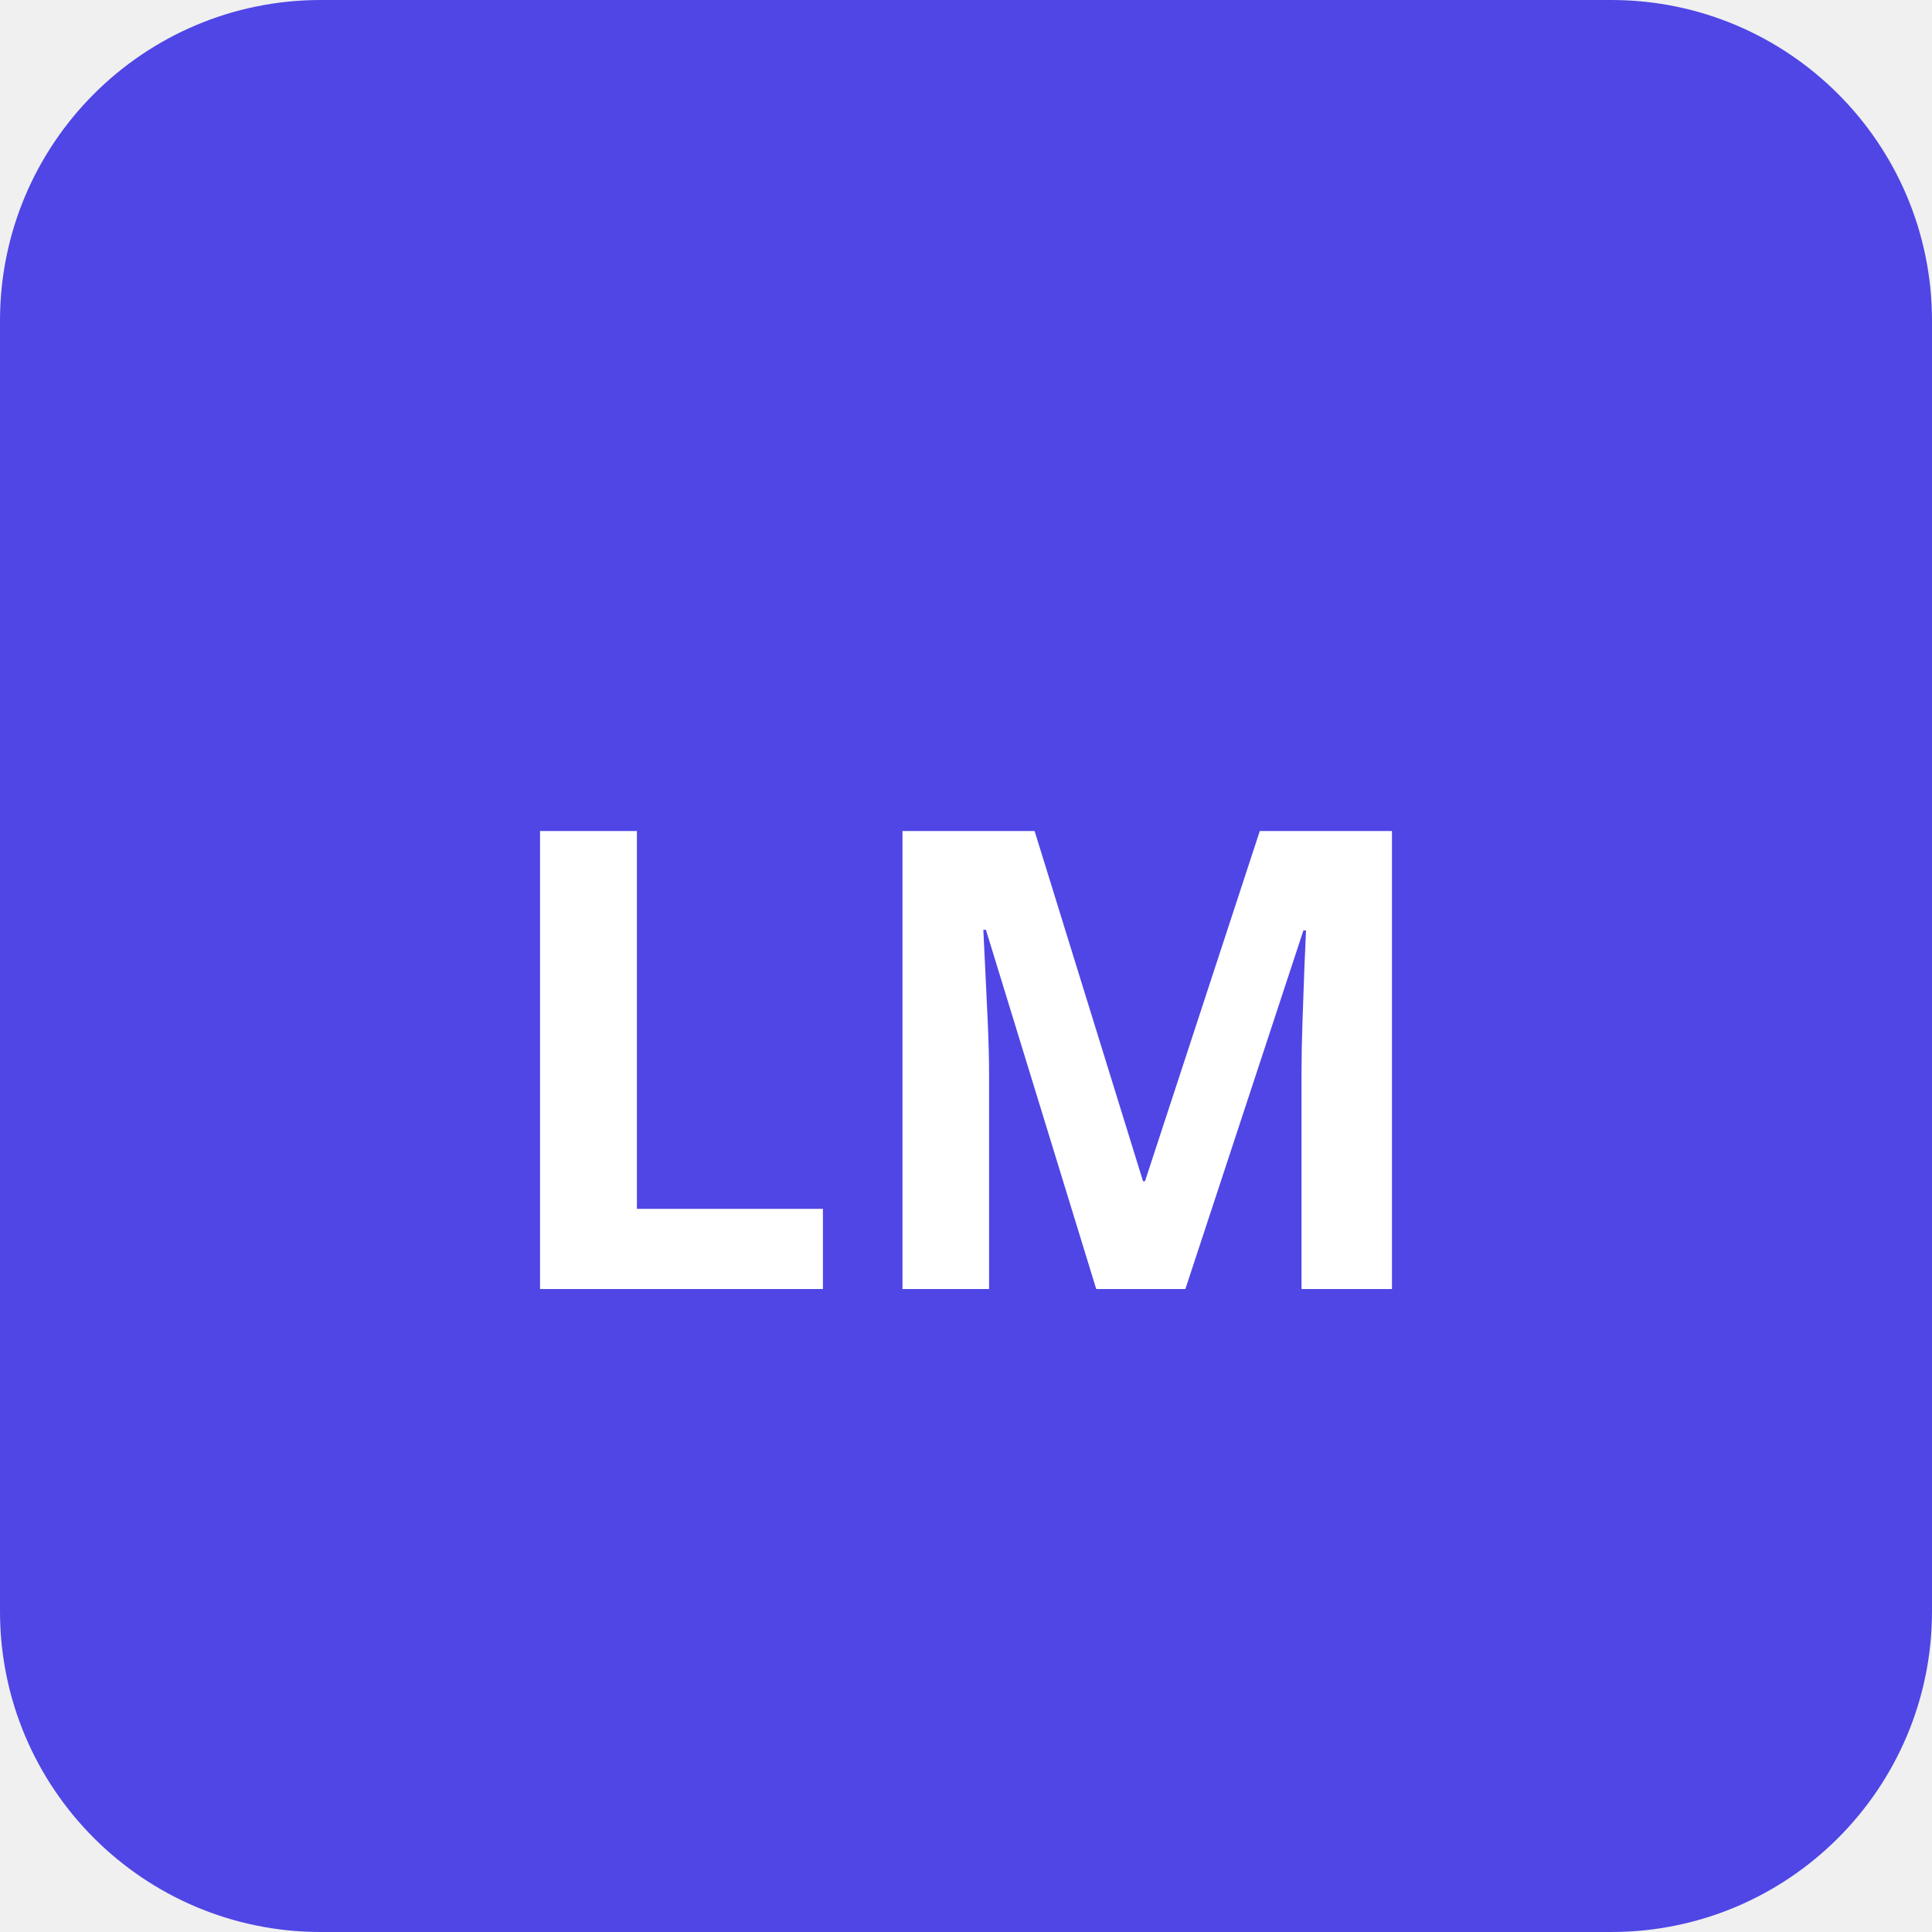
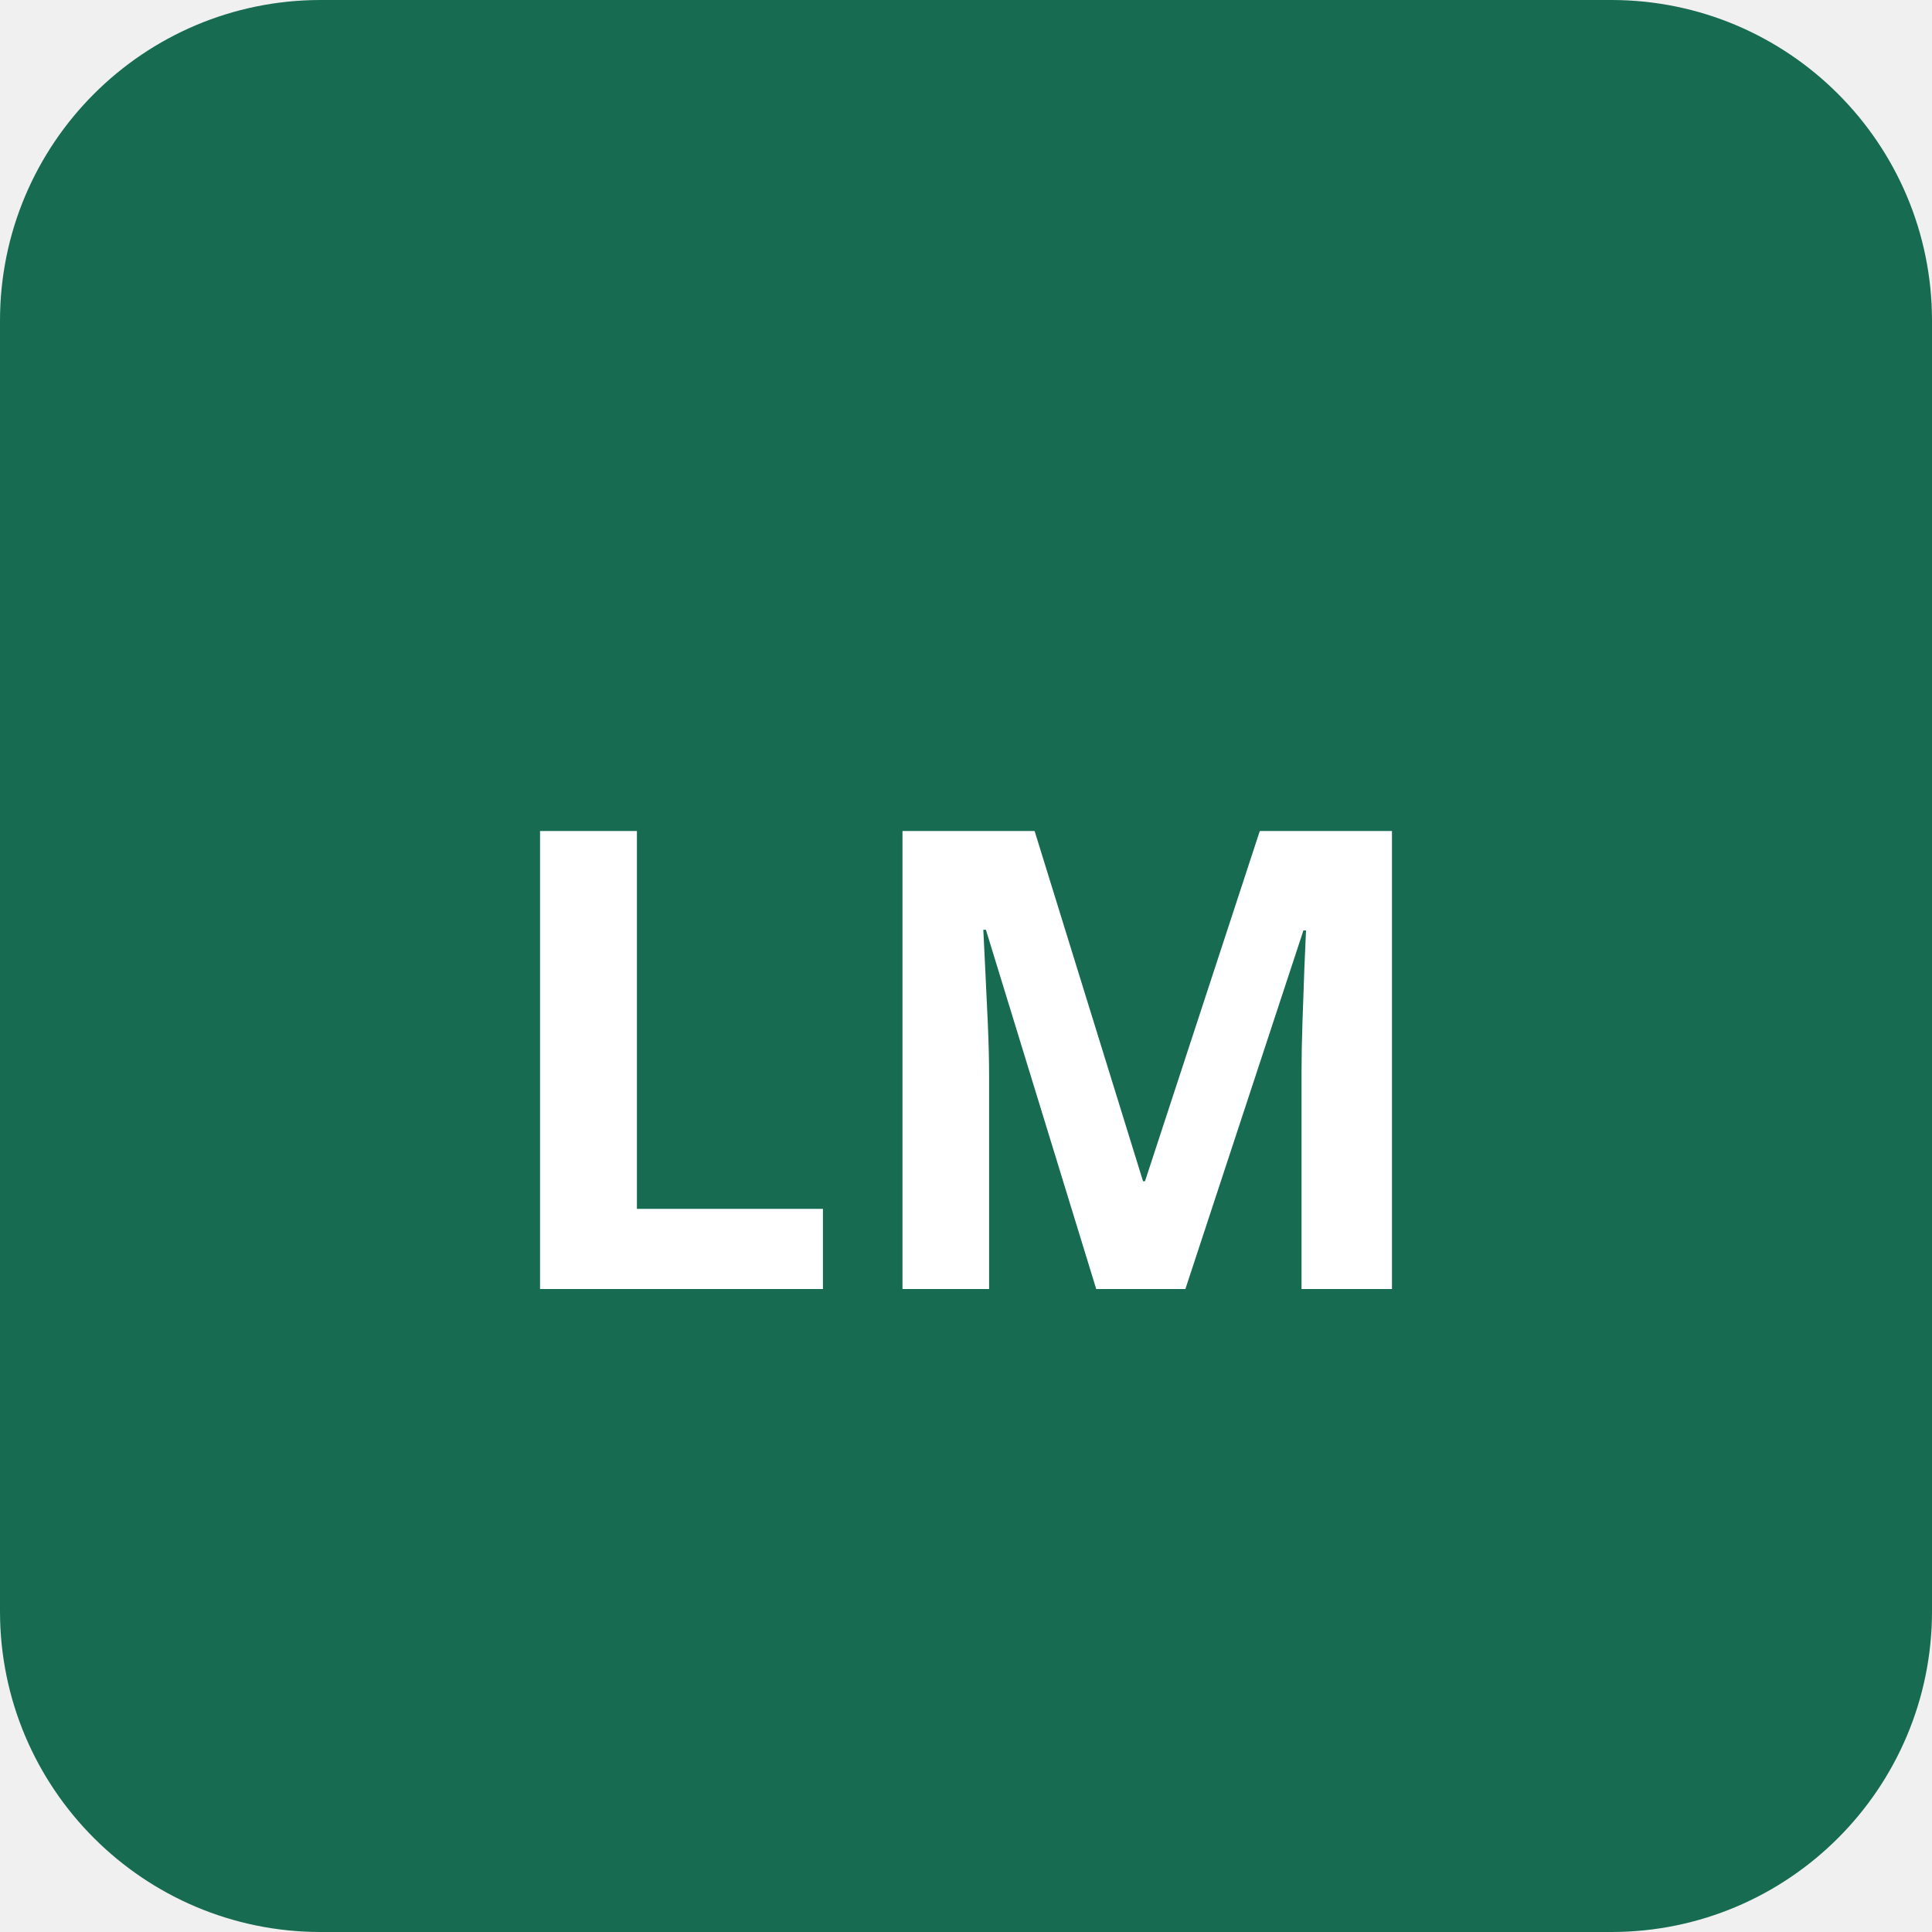
<svg xmlns="http://www.w3.org/2000/svg" viewBox="0 0 512 512">
-   <rect width="512" height="512" rx="85" fill="#4f46e5" />
+   <rect width="512" height="512" rx="85" fill="#176B51" />
  <text x="50%" y="55%" dominant-baseline="middle" text-anchor="middle" fill="white" font-size="170" font-weight="bold" font-family="system-ui">LM</text>
</svg>
